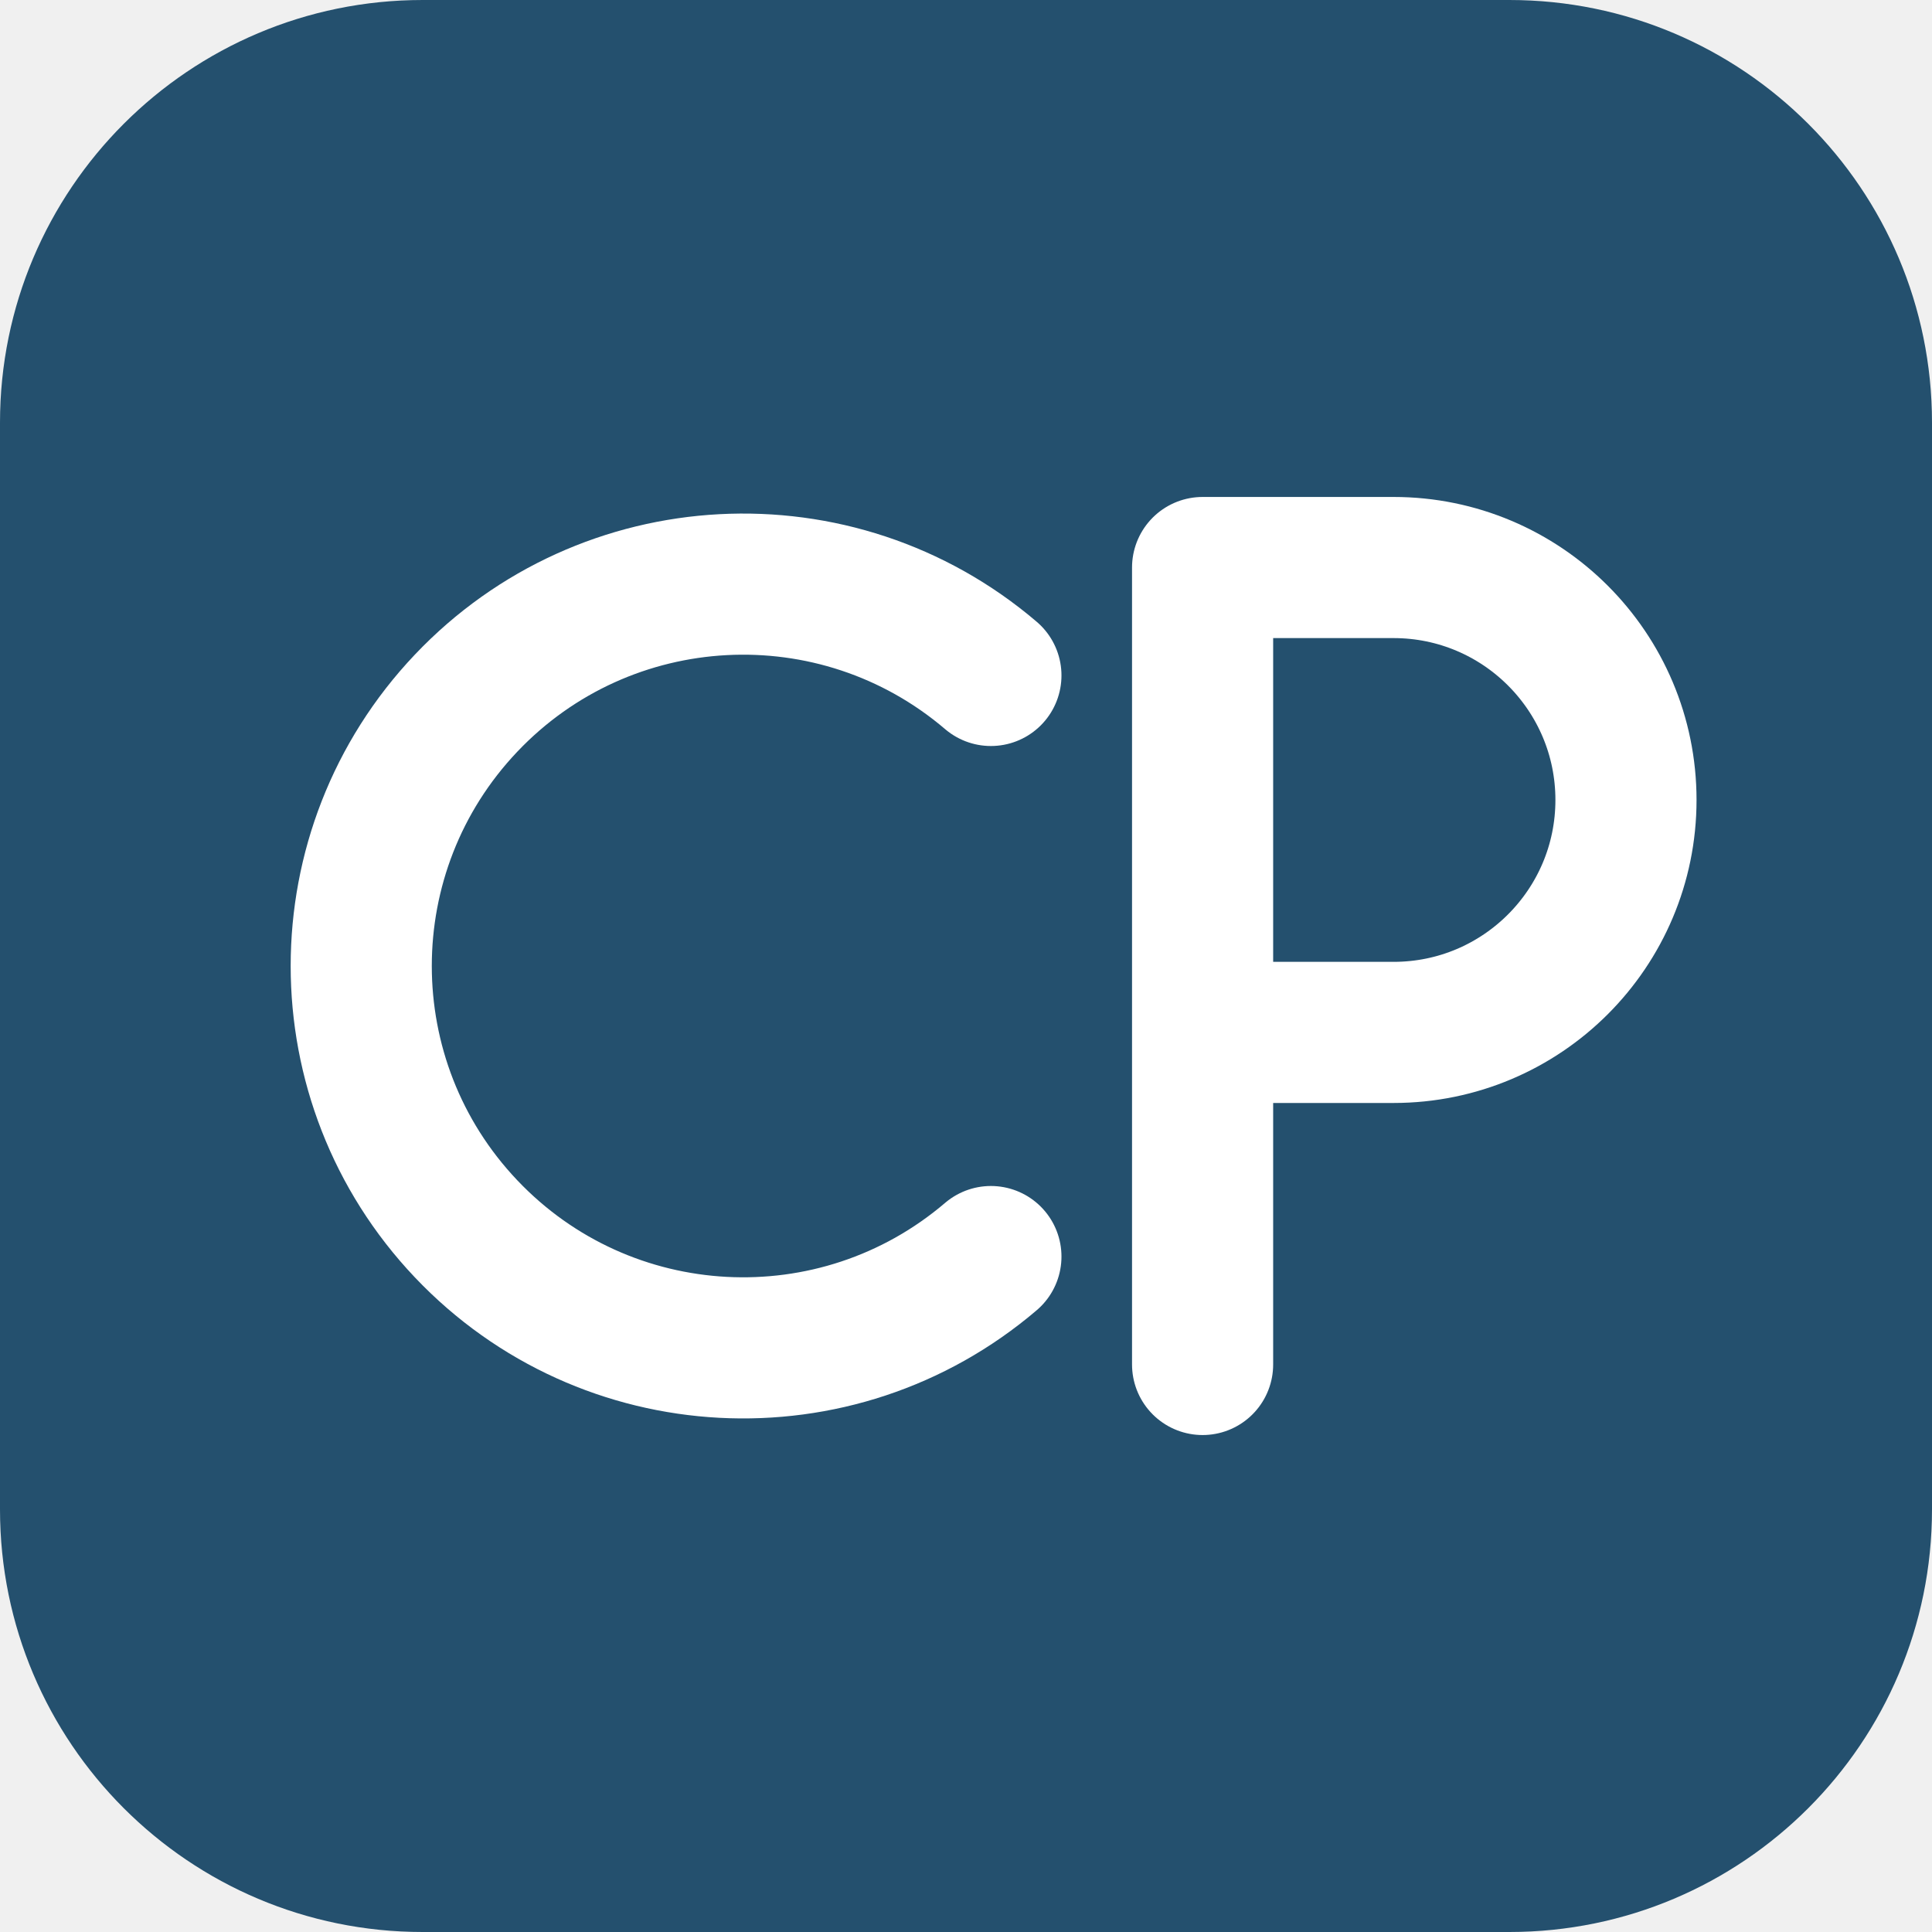
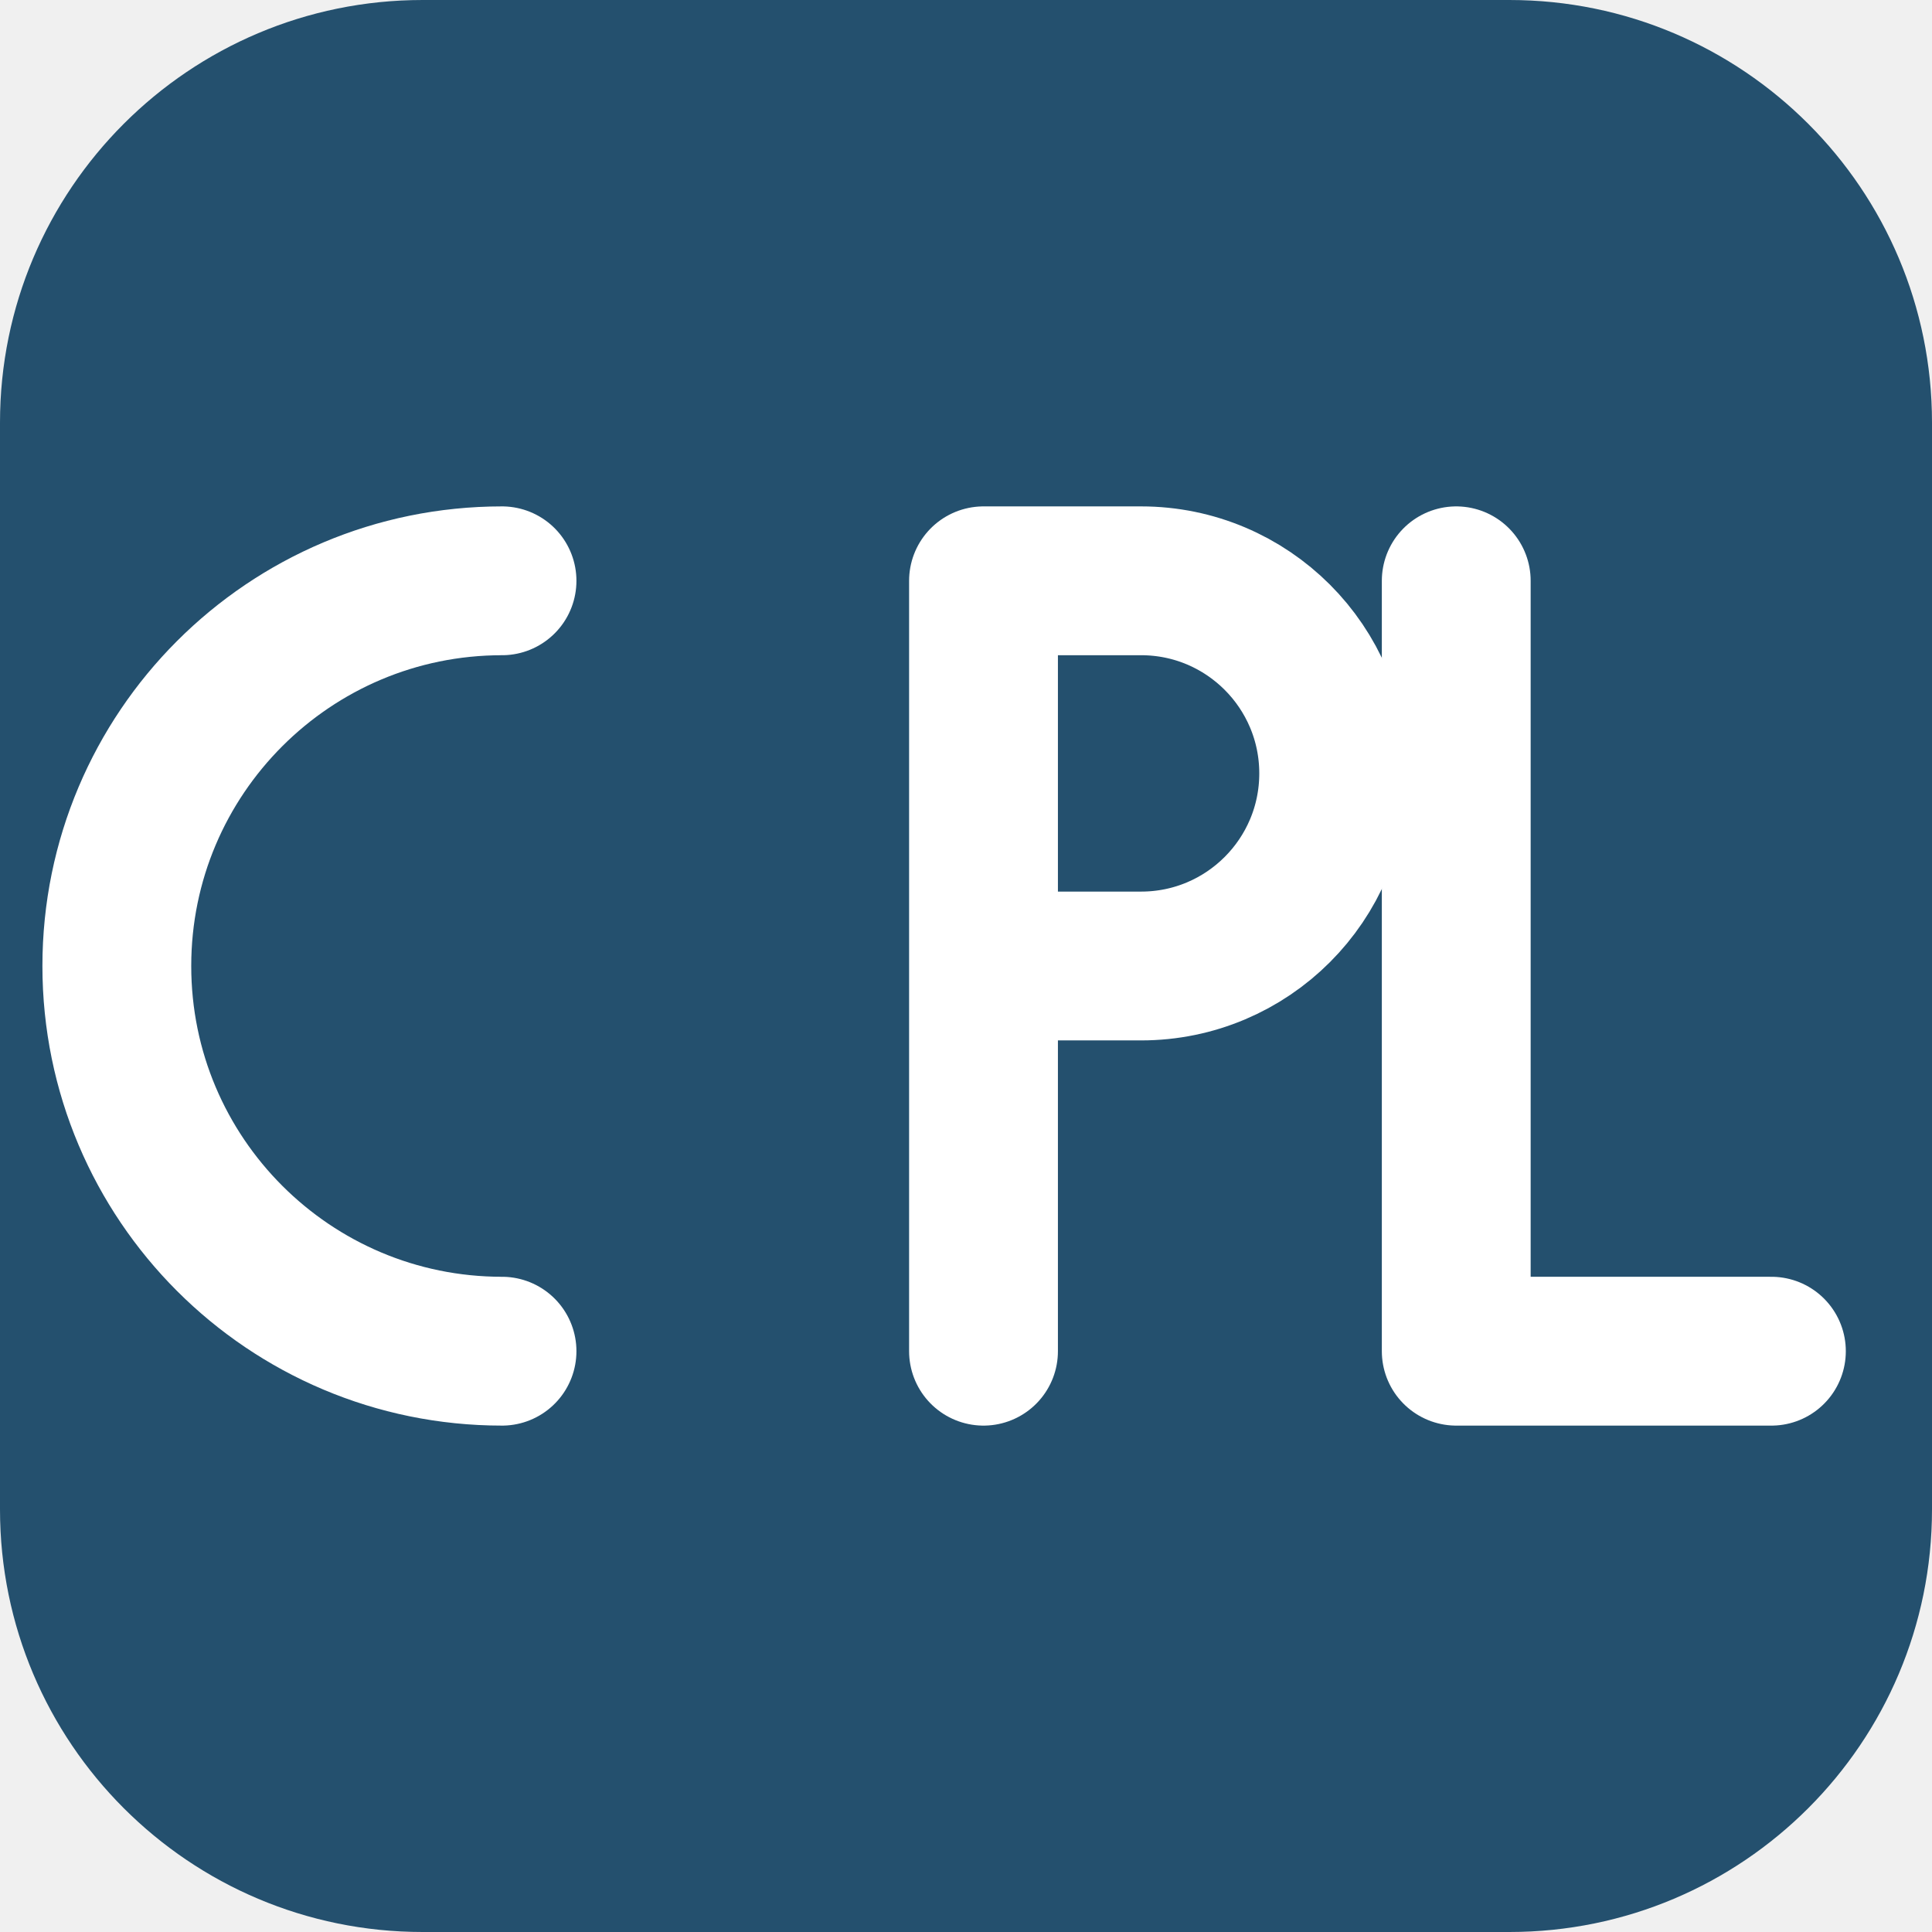
- <svg xmlns="http://www.w3.org/2000/svg" viewBox="0 0 512 512" width="512" height="512" role="img" aria-label="Chapman Prestige">
+ <svg xmlns="http://www.w3.org/2000/svg" viewBox="0 0 512 512" width="512" height="512" role="img" aria-label="Chapman Prestige Limited">
  <rect width="512" height="512" rx="112" fill="#24506e" />
-   <g transform="translate(256 256) scale(1.1) translate(-253 -256)" fill="none" stroke="#ffffff" stroke-width="34" stroke-linecap="round" stroke-linejoin="round">
-     <path d="M259 186 A92 92 0 1 0 259 326" />
-     <path d="M310 352 V160 H356 A52 52 0 0 1 356 272 H310" />
+   <g transform="translate(256 256) scale(1.16) translate(-256 -256)" fill="none" stroke="#ffffff" stroke-width="34" stroke-linecap="round" stroke-linejoin="round">
+     <path d="M150 168 A88 88 0 1 0 150 344" />
+     <path d="M260 344 V168 H296 A44 44 0 0 1 296 256 H260" />
+     <path d="M368 168 V344 H440" />
  </g>
</svg>
